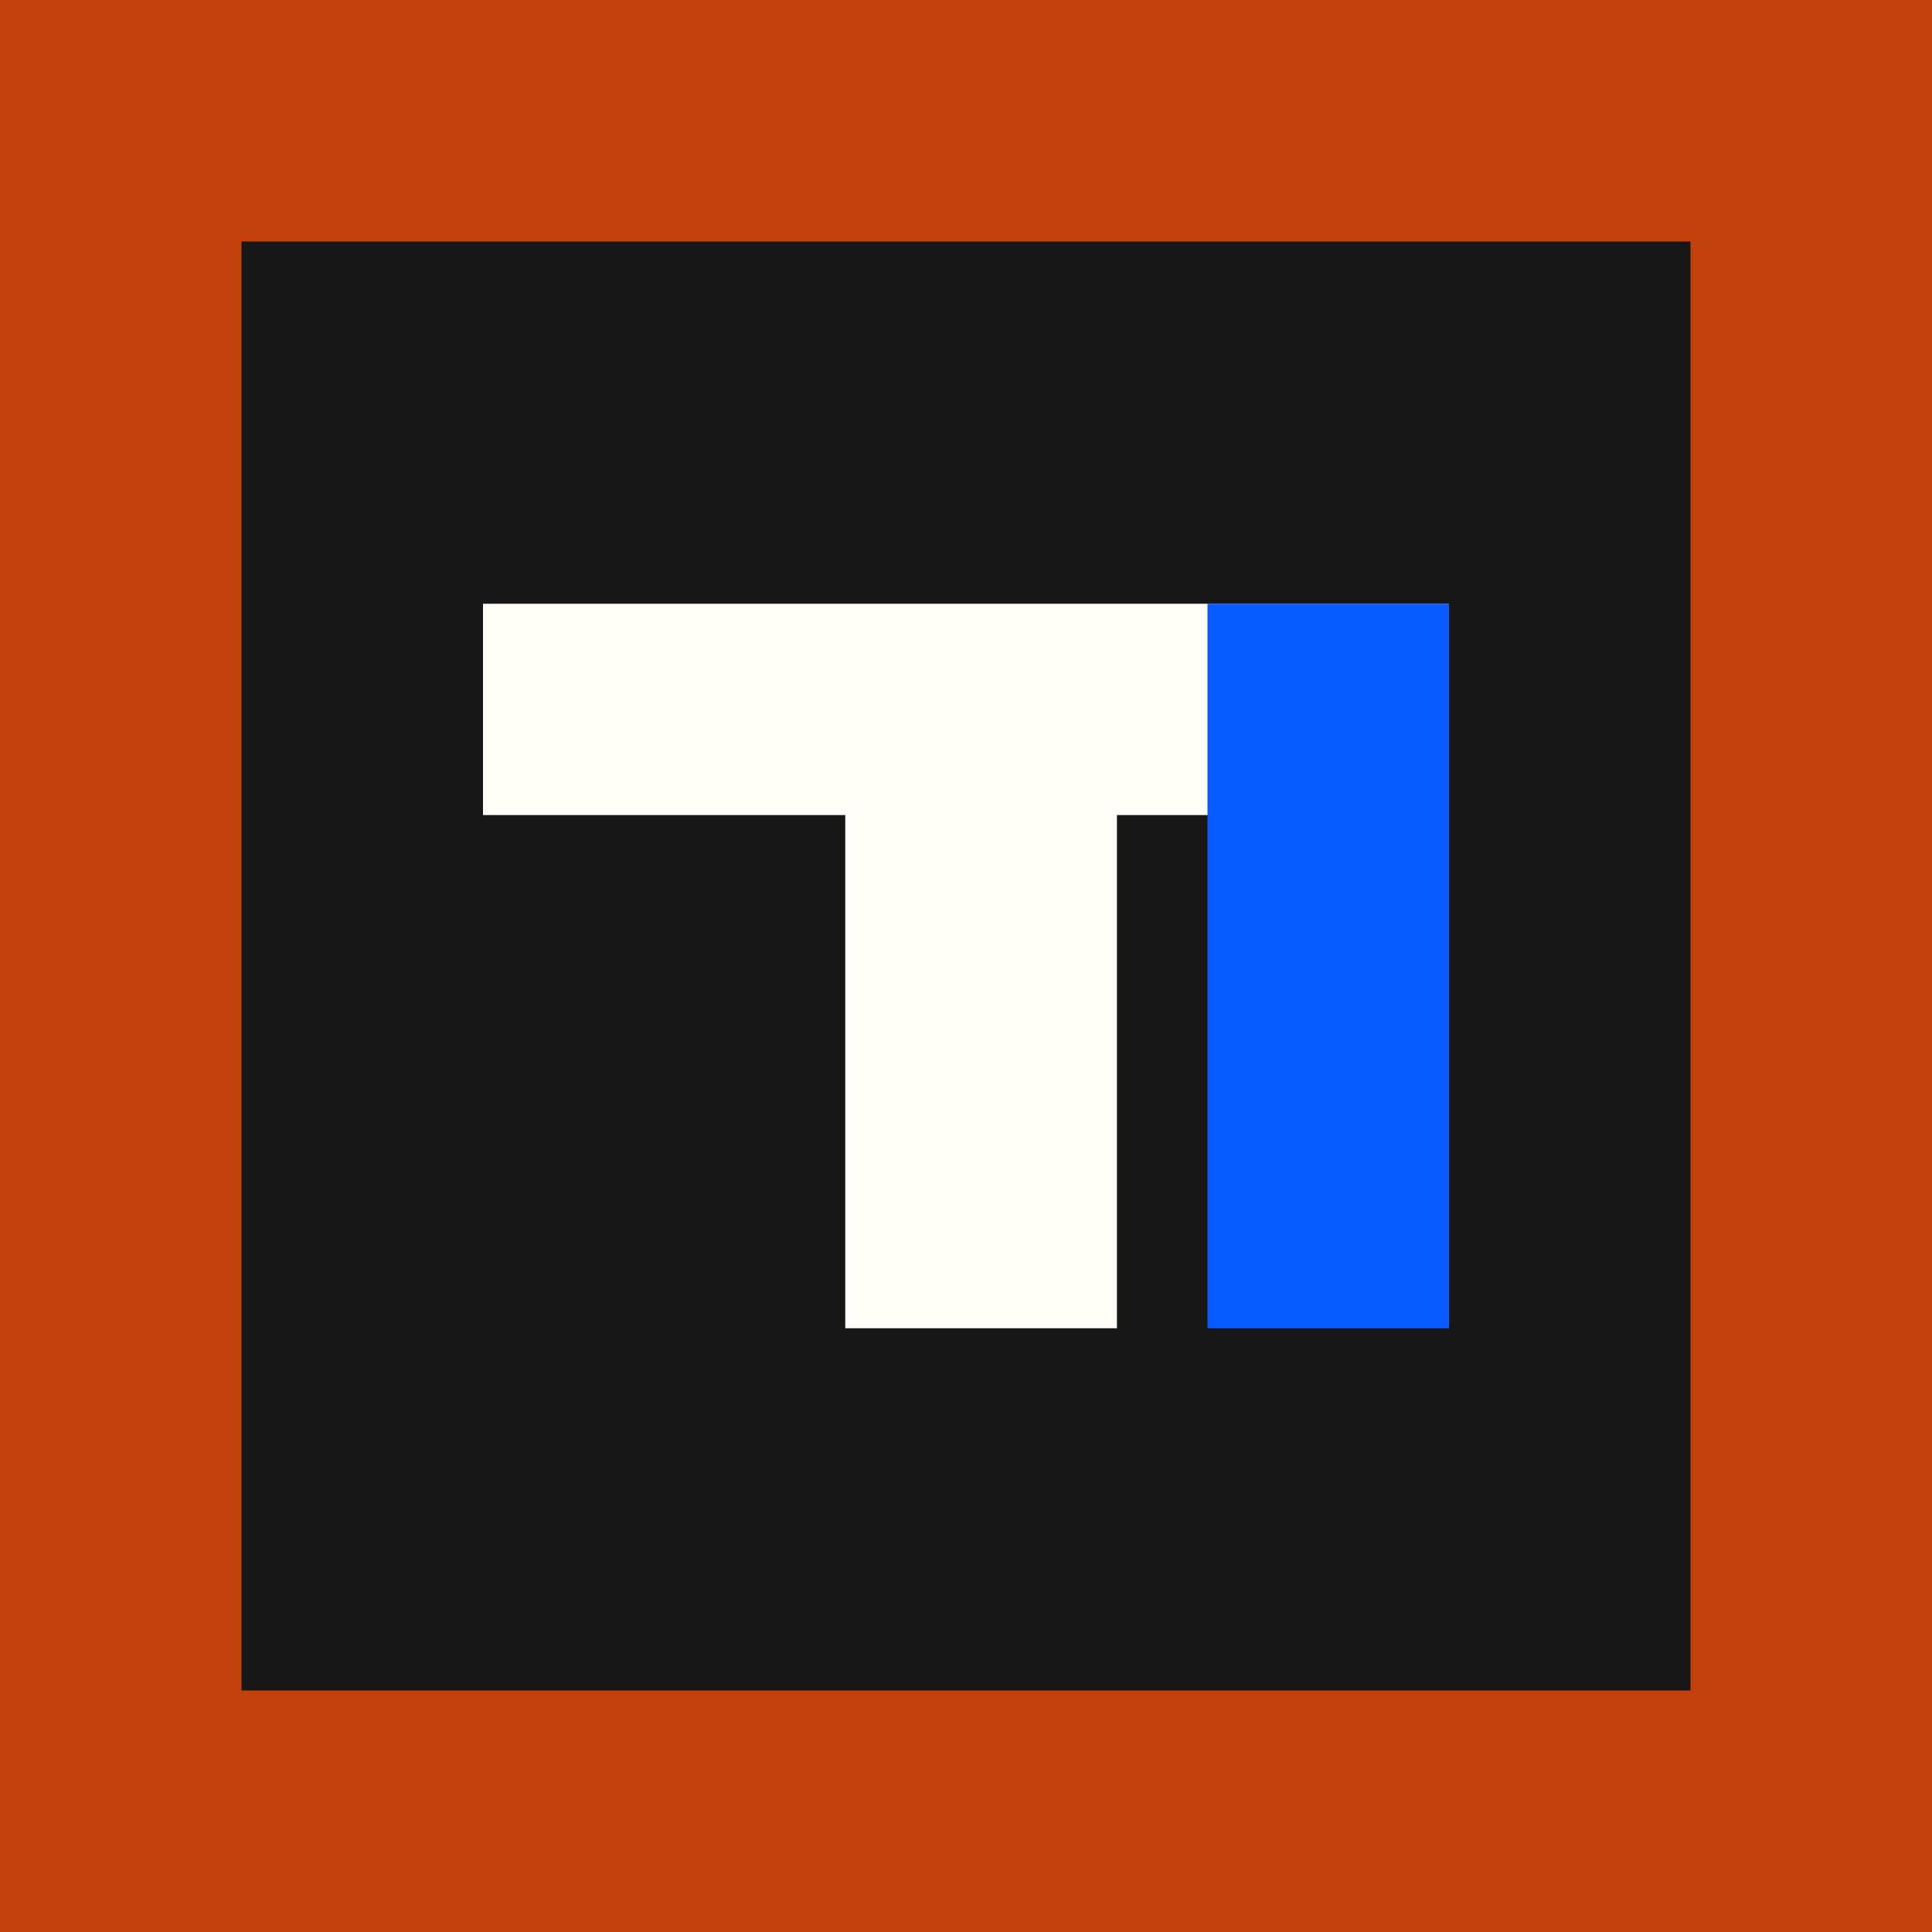
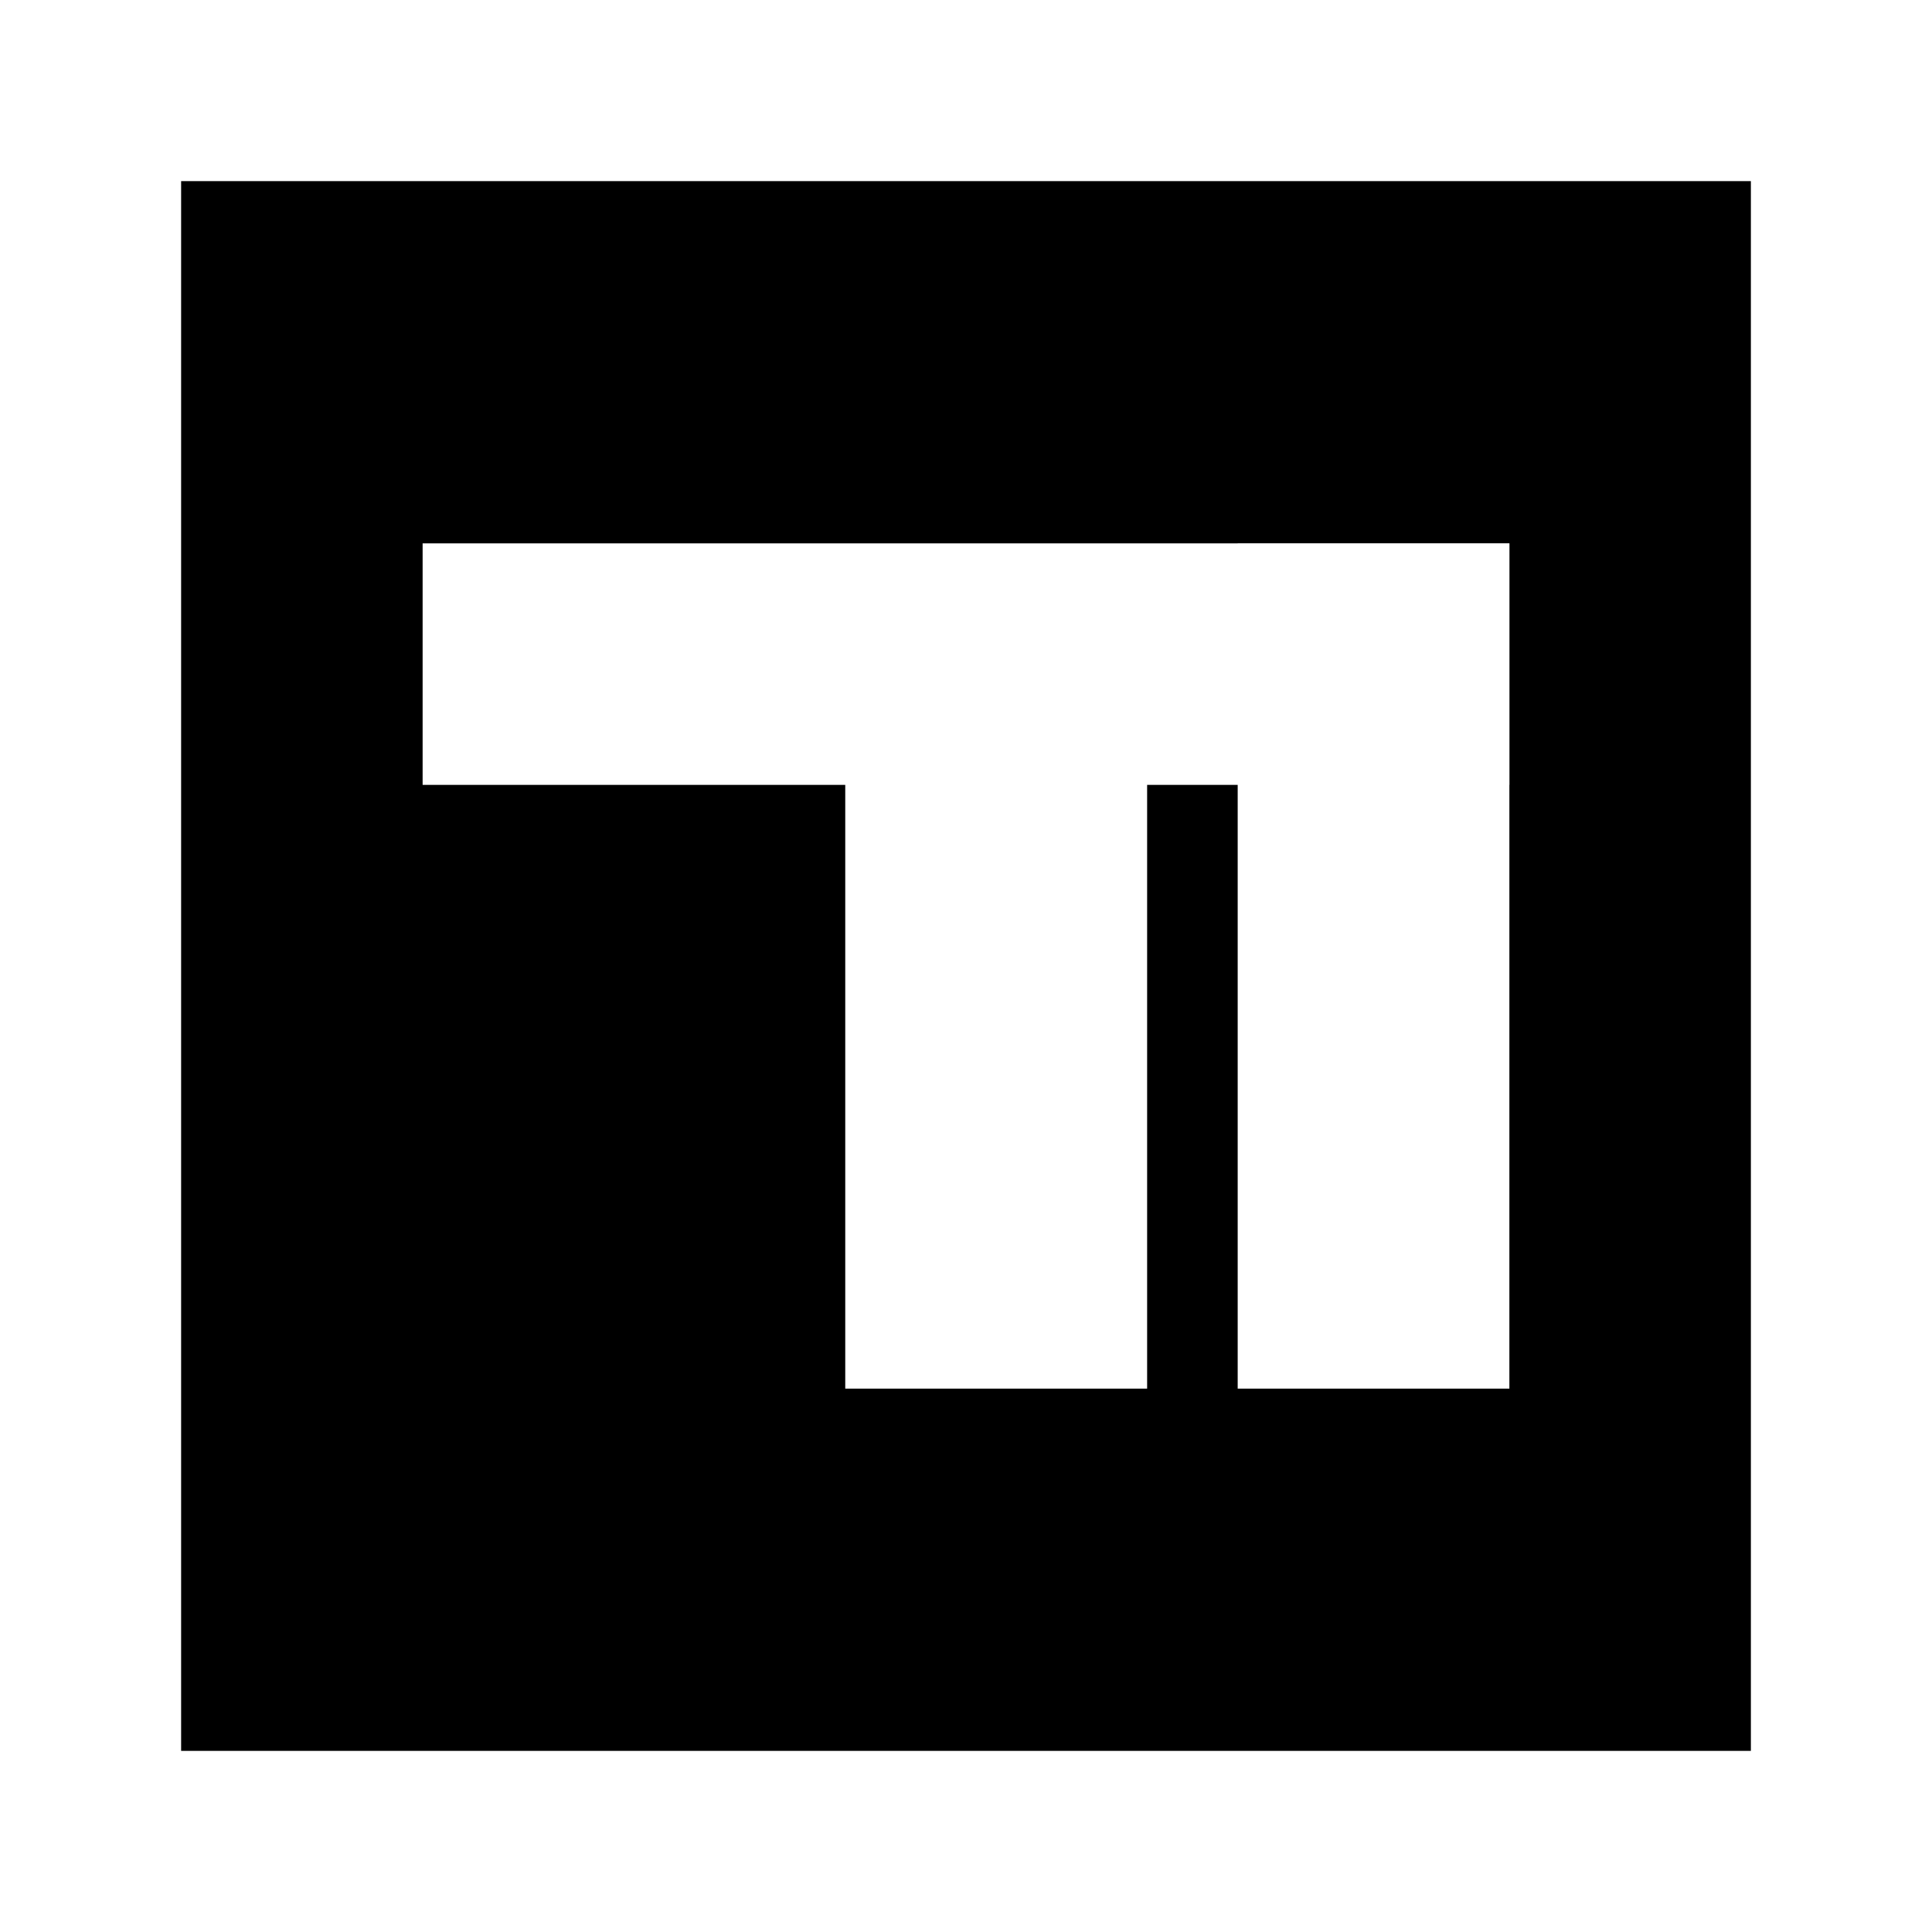
<svg xmlns="http://www.w3.org/2000/svg" viewBox="0 0 64 64">
-   <rect width="64" height="64" fill="#c2410c" />
-   <rect x="8" y="8" width="48" height="48" fill="#171717" />
-   <path d="M16 20h32v7H37v17h-9V27H16z" fill="#fffdf7" />
-   <path d="M40 20h8v24h-8z" fill="#075bff" />
+   <rect width="64" height="64" fill="#fff" />
+   <rect x="6" y="6" width="52" height="52" fill="#000" />
+   <path d="M14 18h36v8H38v20H28V26H14z" fill="#fff" />
+   <path d="M41 18h9v28h-9z" fill="#fff" />
</svg>
